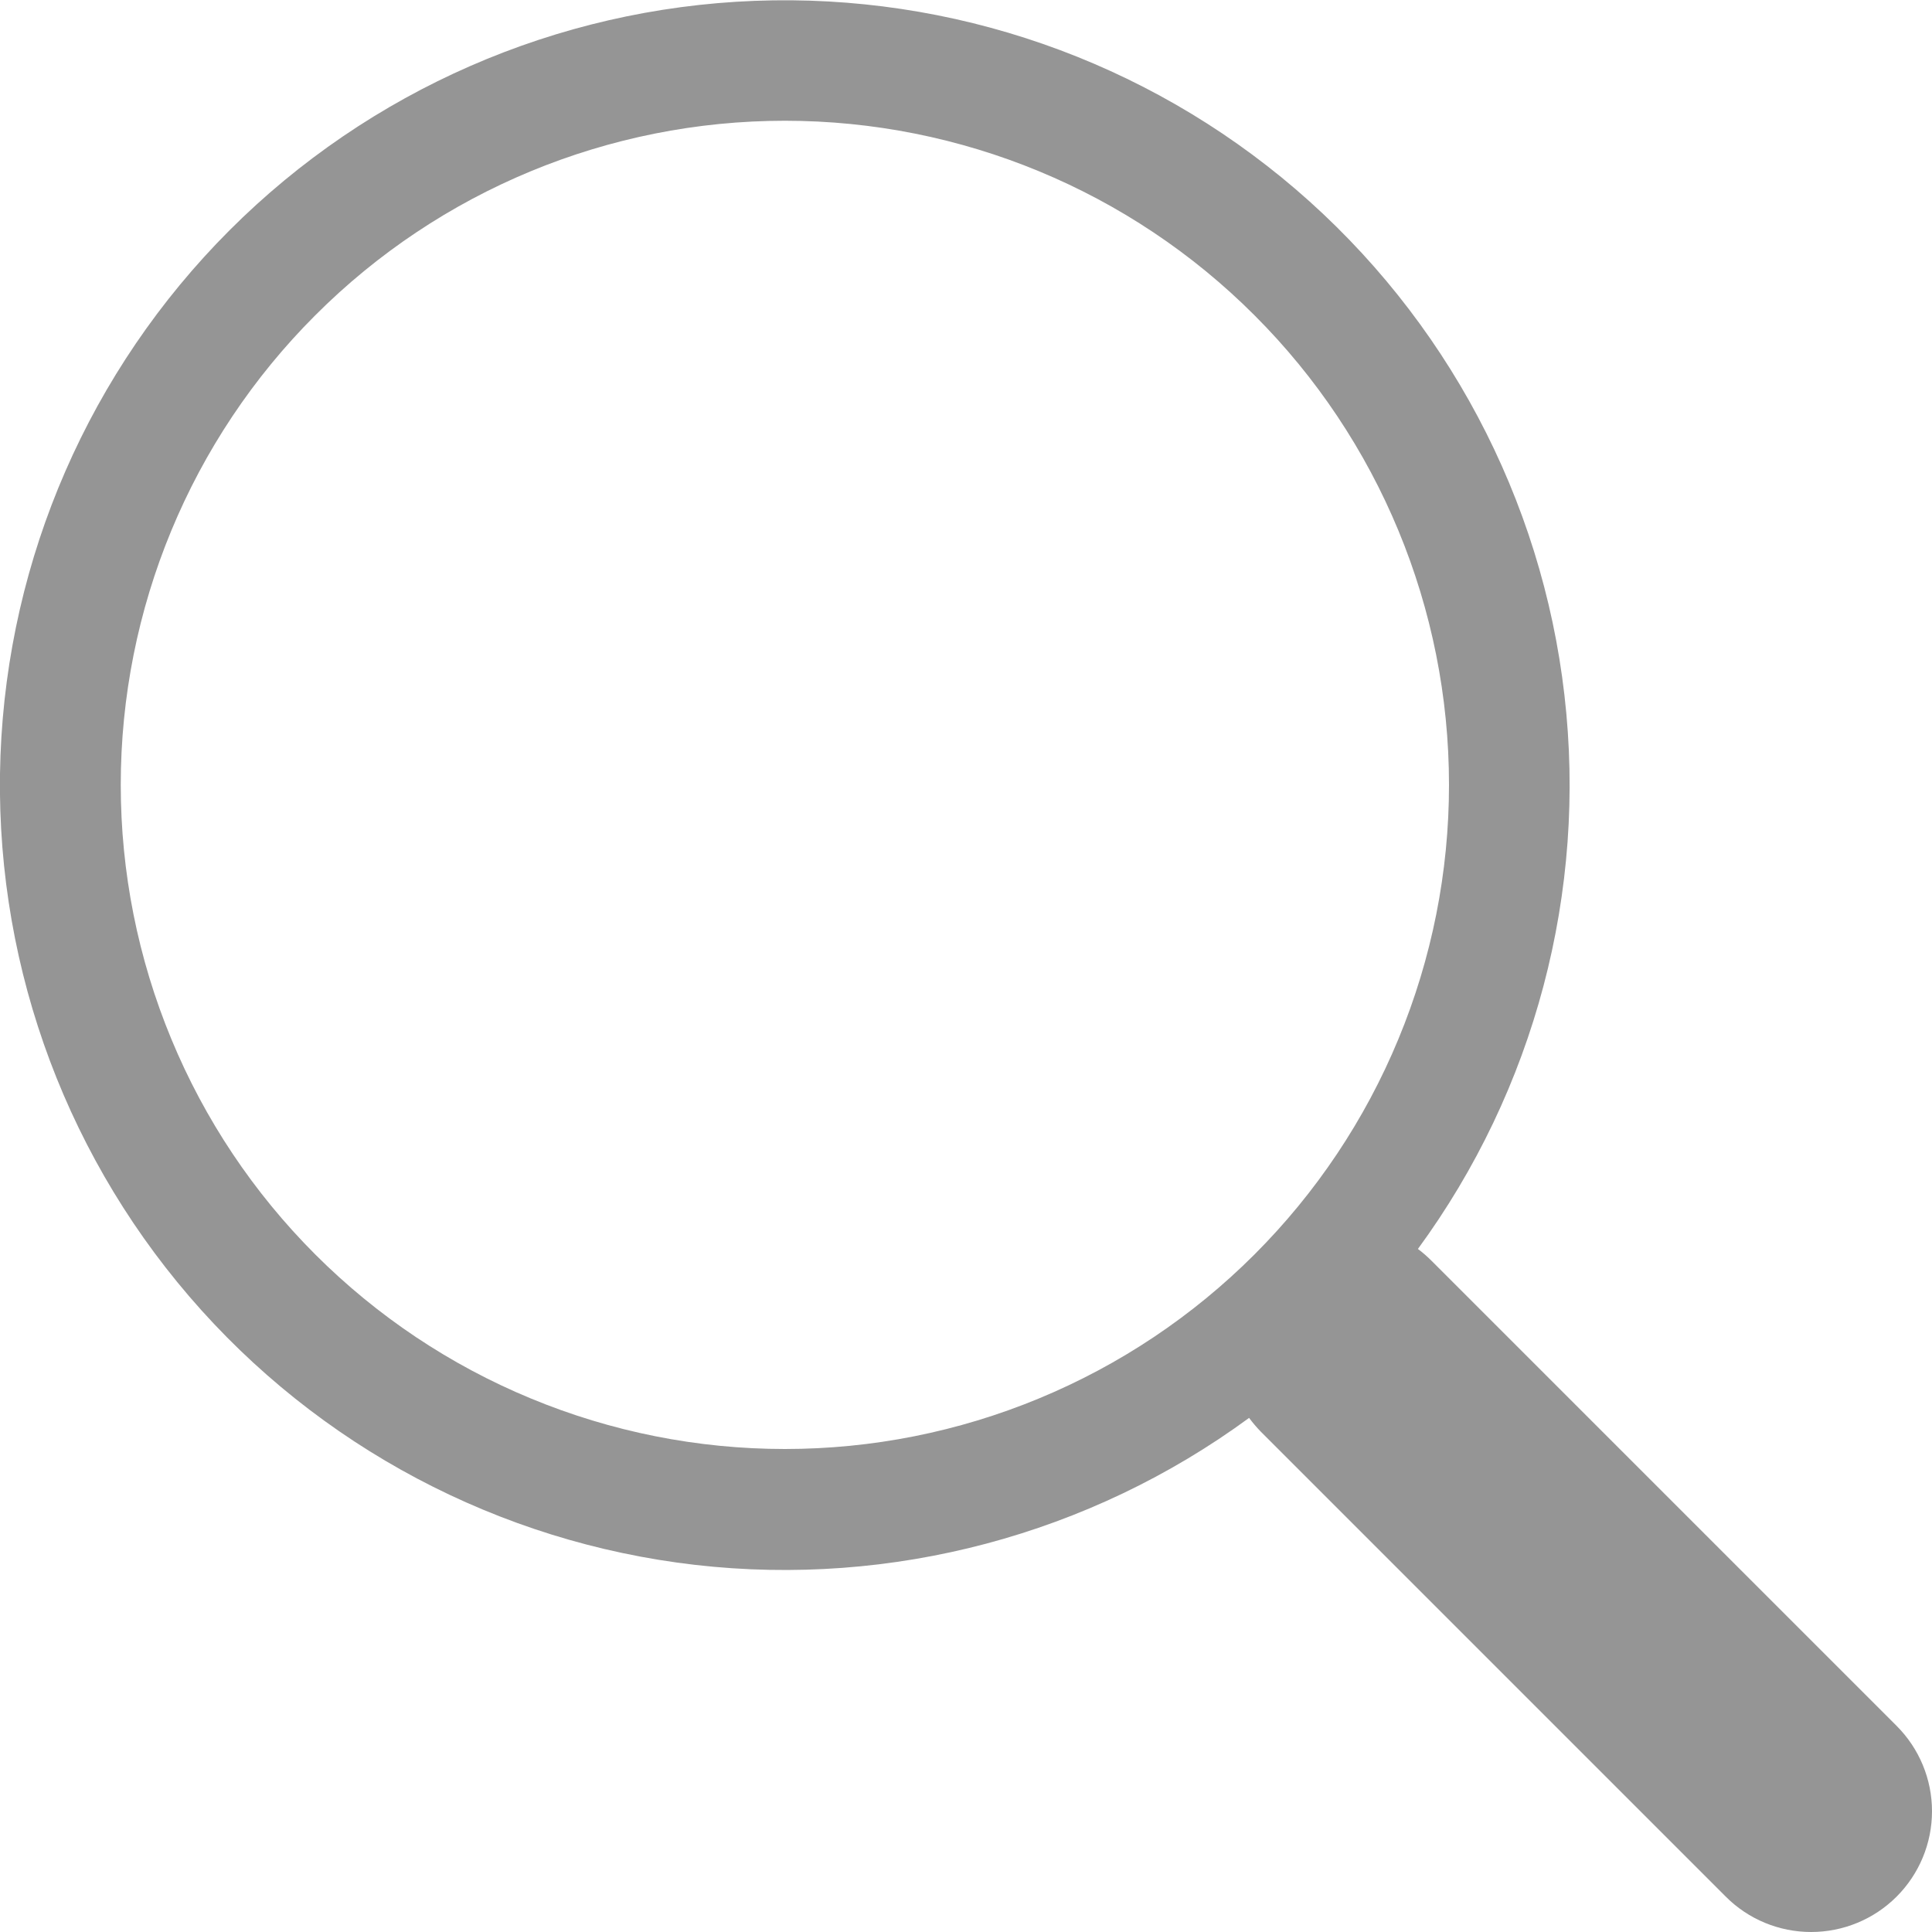
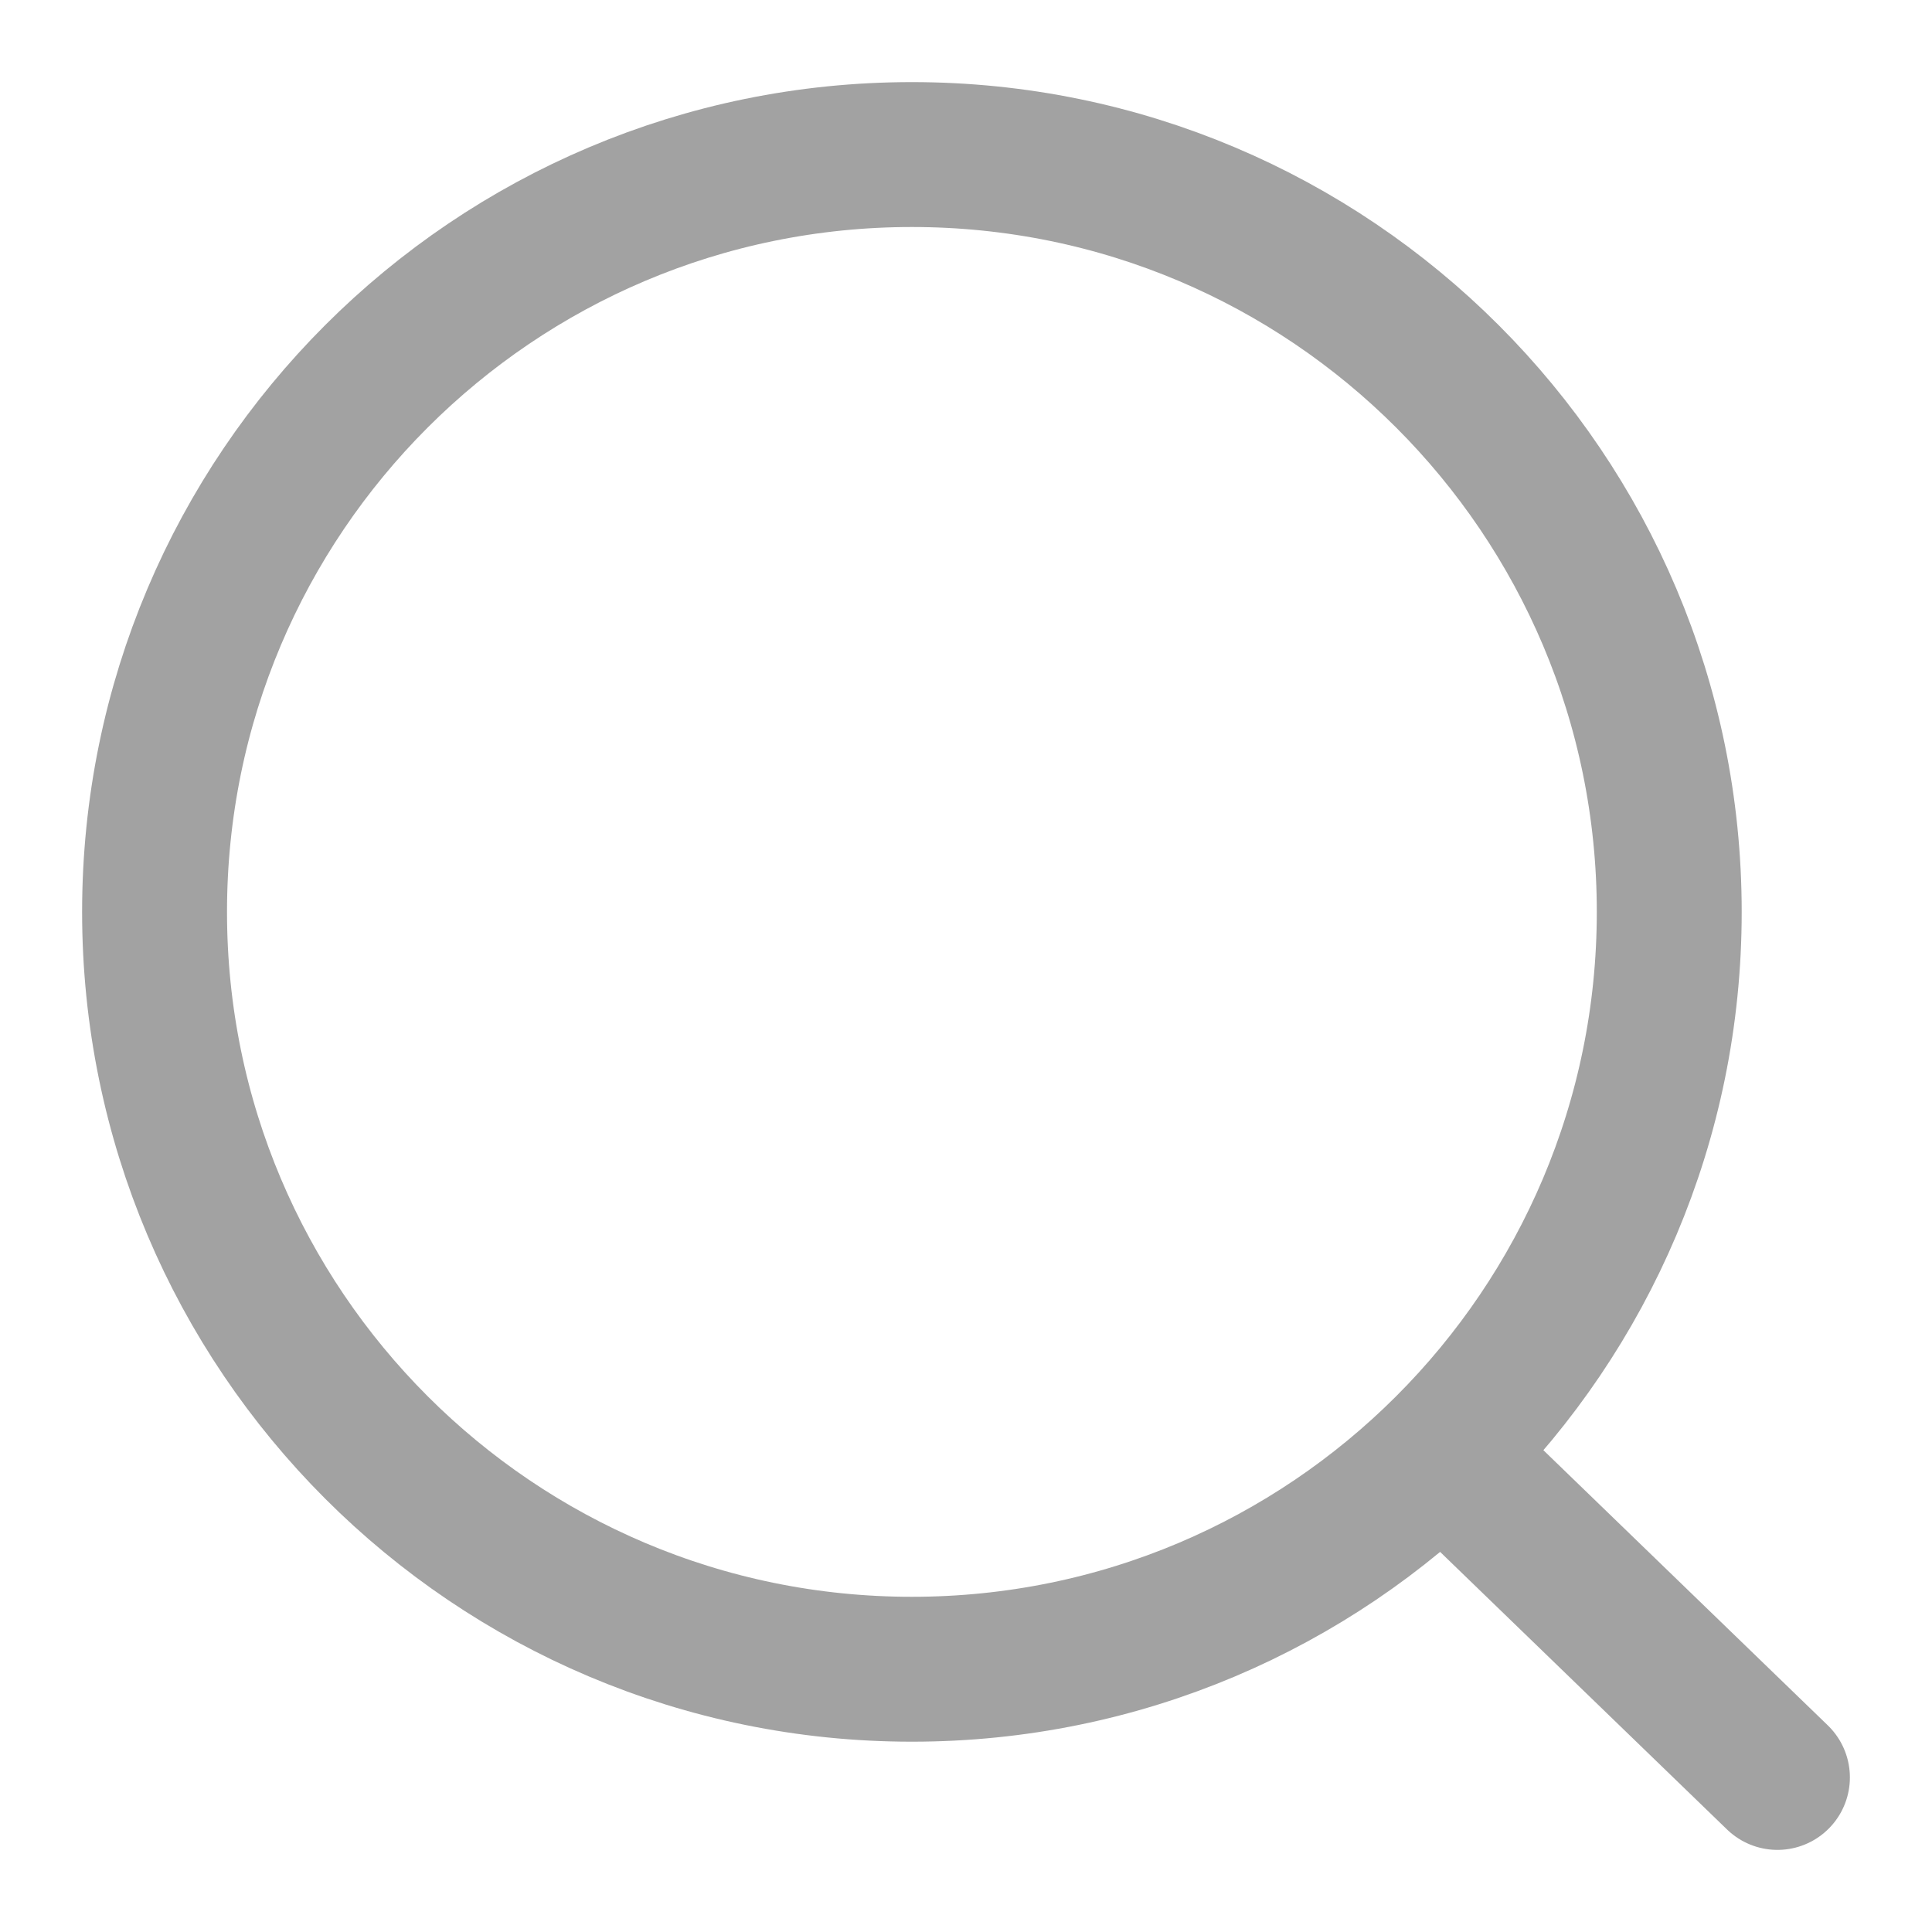
- <svg xmlns="http://www.w3.org/2000/svg" width="16" height="16" viewBox="0 0 16 16" fill="none">
-   <path d="M11.742 10.344C12.71 9.023 13.144 7.384 12.956 5.757C12.769 4.13 11.973 2.633 10.73 1.567C9.486 0.501 7.886 -0.056 6.249 0.007C4.612 0.07 3.059 0.749 1.901 1.907C0.743 3.066 0.066 4.619 0.004 6.256C-0.058 7.893 0.5 9.493 1.567 10.736C2.634 11.979 4.132 12.773 5.759 12.96C7.386 13.146 9.024 12.711 10.345 11.742H10.344C10.374 11.782 10.406 11.82 10.442 11.857L14.292 15.707C14.479 15.895 14.734 16 14.999 16C15.264 16 15.519 15.895 15.707 15.707C15.894 15.52 16 15.266 16 15C16 14.735 15.895 14.481 15.707 14.293L11.857 10.443C11.821 10.407 11.783 10.373 11.742 10.343V10.344ZM12 6.5C12 7.222 11.858 7.937 11.581 8.605C11.305 9.272 10.9 9.878 10.389 10.389C9.878 10.9 9.272 11.305 8.605 11.581C7.937 11.858 7.222 12 6.5 12C5.778 12 5.063 11.858 4.395 11.581C3.728 11.305 3.122 10.9 2.611 10.389C2.1 9.878 1.695 9.272 1.419 8.605C1.142 7.937 1 7.222 1 6.5C1 5.041 1.579 3.642 2.611 2.611C3.642 1.579 5.041 1 6.5 1C7.959 1 9.358 1.579 10.389 2.611C11.421 3.642 12 5.041 12 6.5Z" fill="#959595" />
+ <svg xmlns="http://www.w3.org/2000/svg" width="20" height="20" viewBox="0 0 20 20" fill="none">
+   <path d="M14.927 15.04L18.4 18.4M17.28 9.44C17.28 13.77 13.77 17.28 9.44 17.28C5.11 17.28 1.6 13.77 1.6 9.44C1.6 5.11 5.11 1.6 9.44 1.6C13.77 1.6 17.28 5.11 17.28 9.44Z" stroke="#A2A2A2" stroke-width="1.5" stroke-linecap="round" />
</svg>
